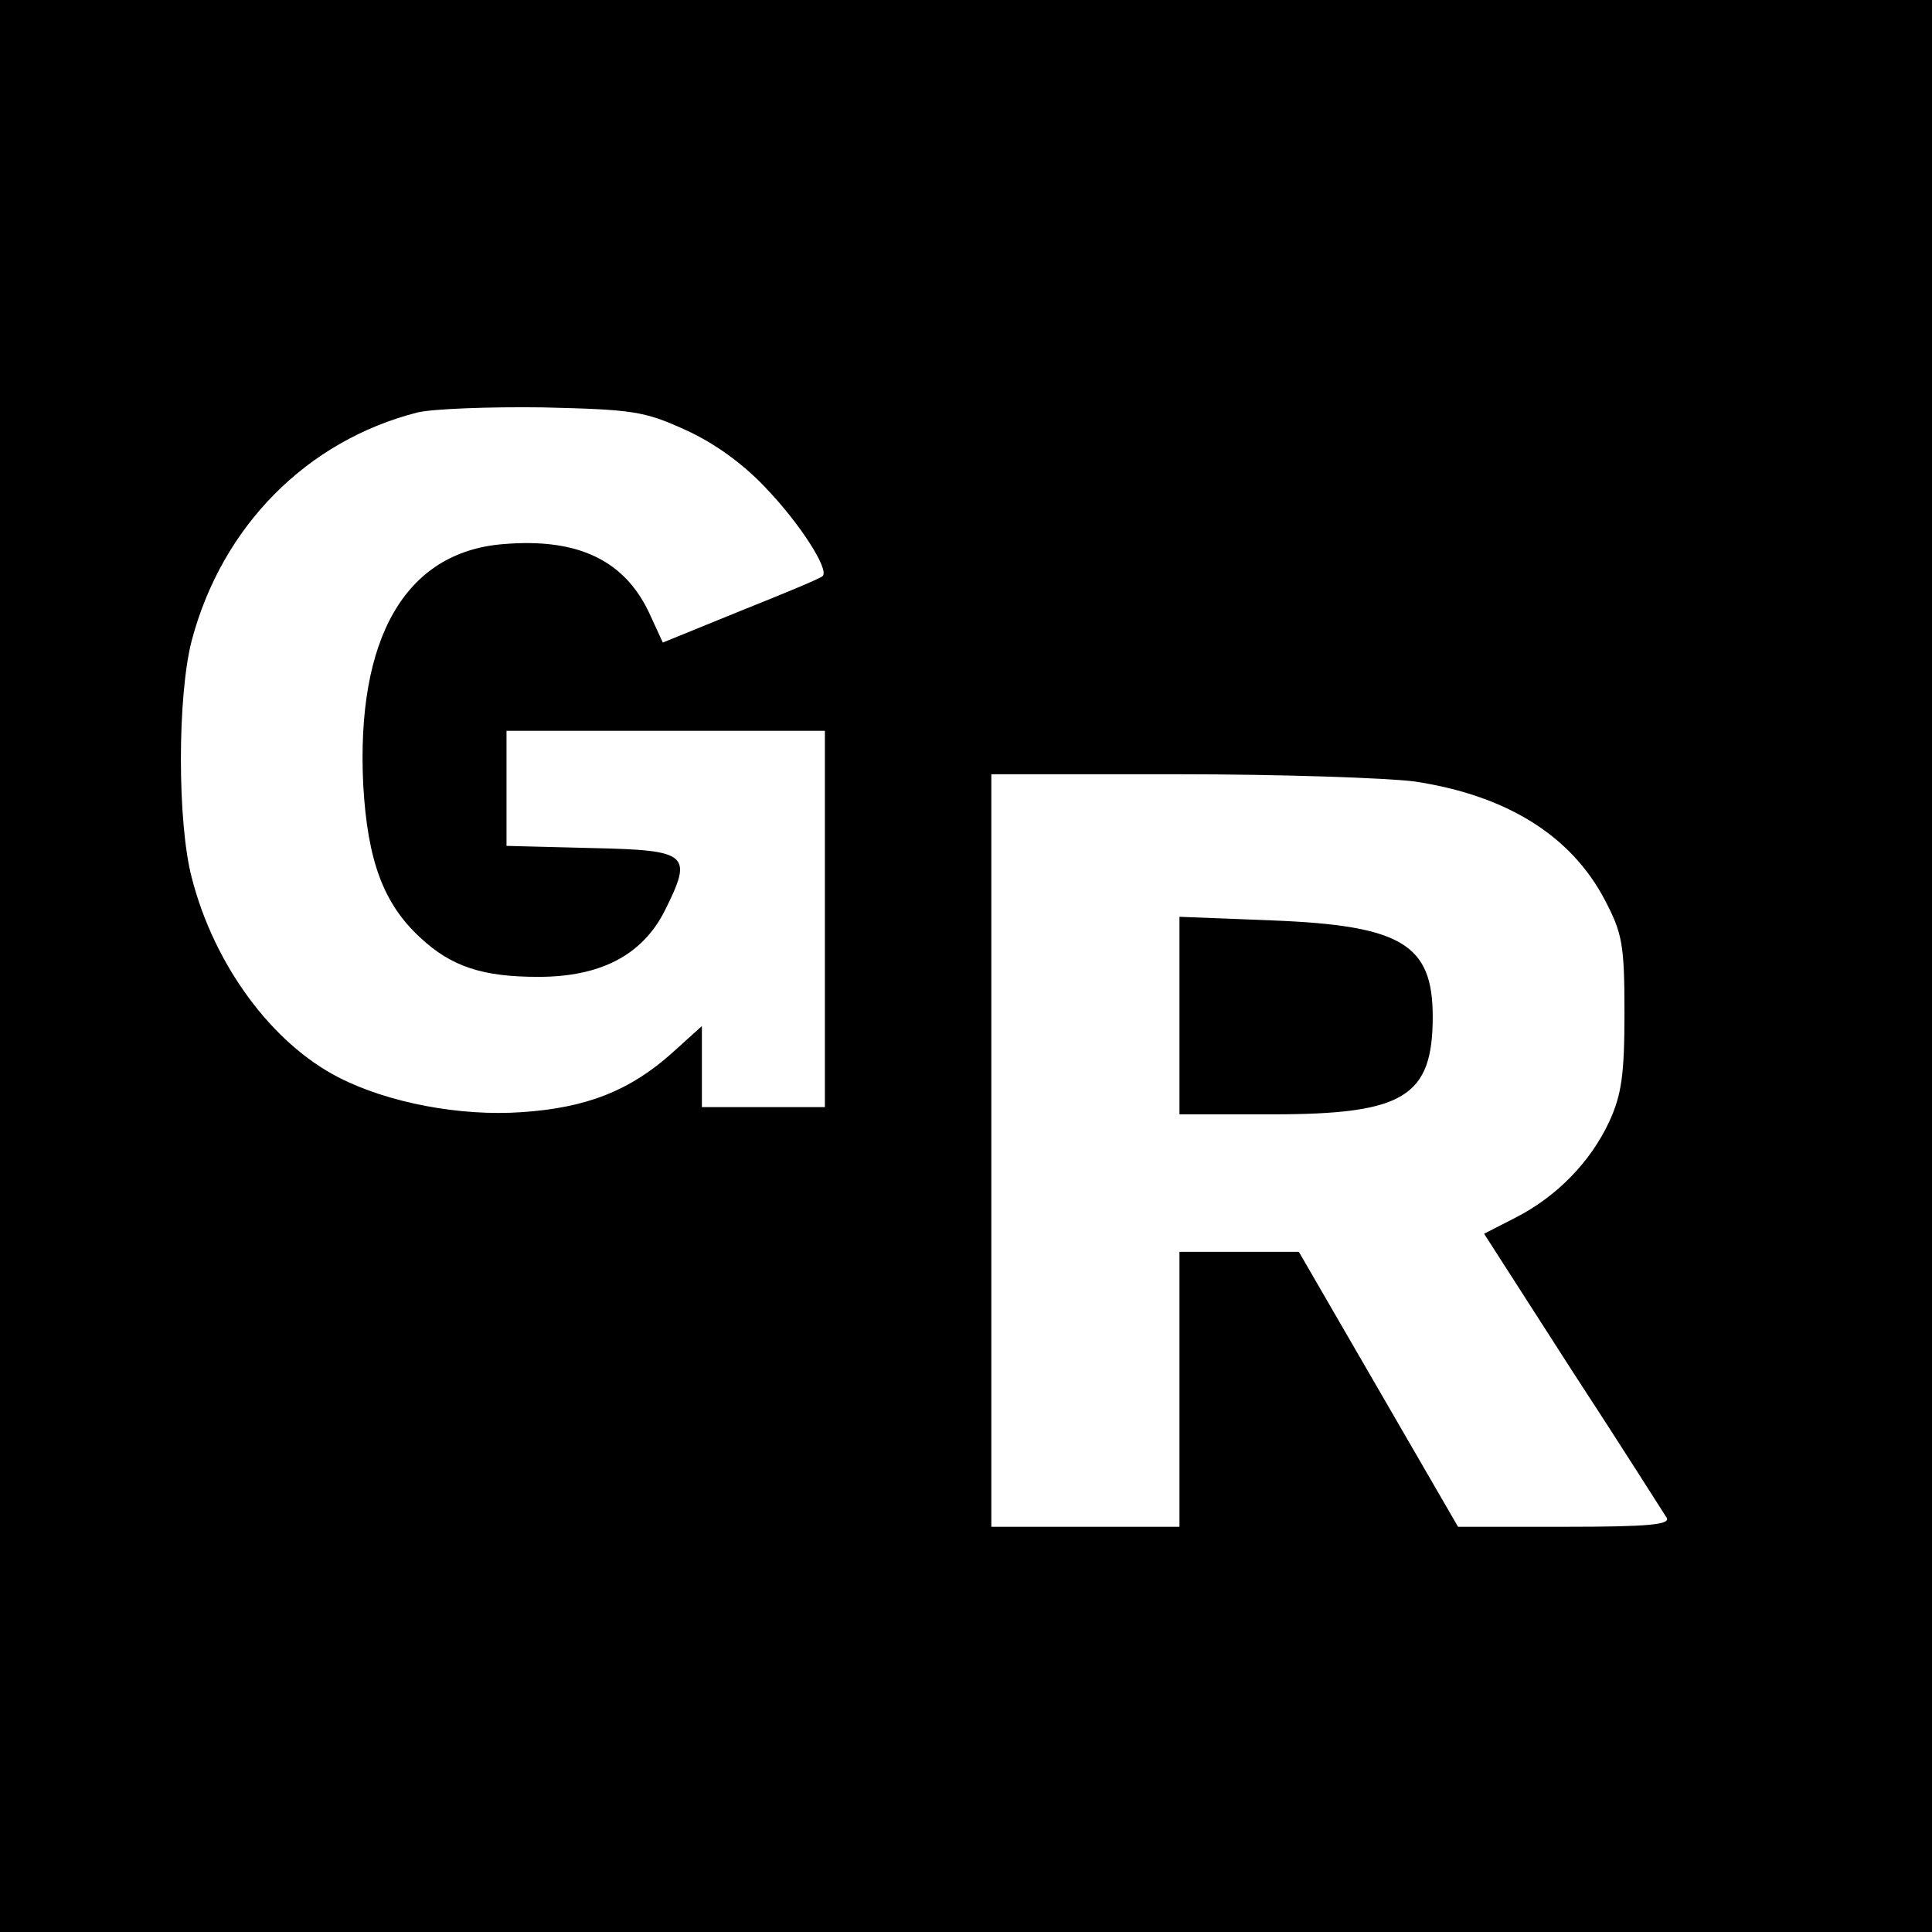
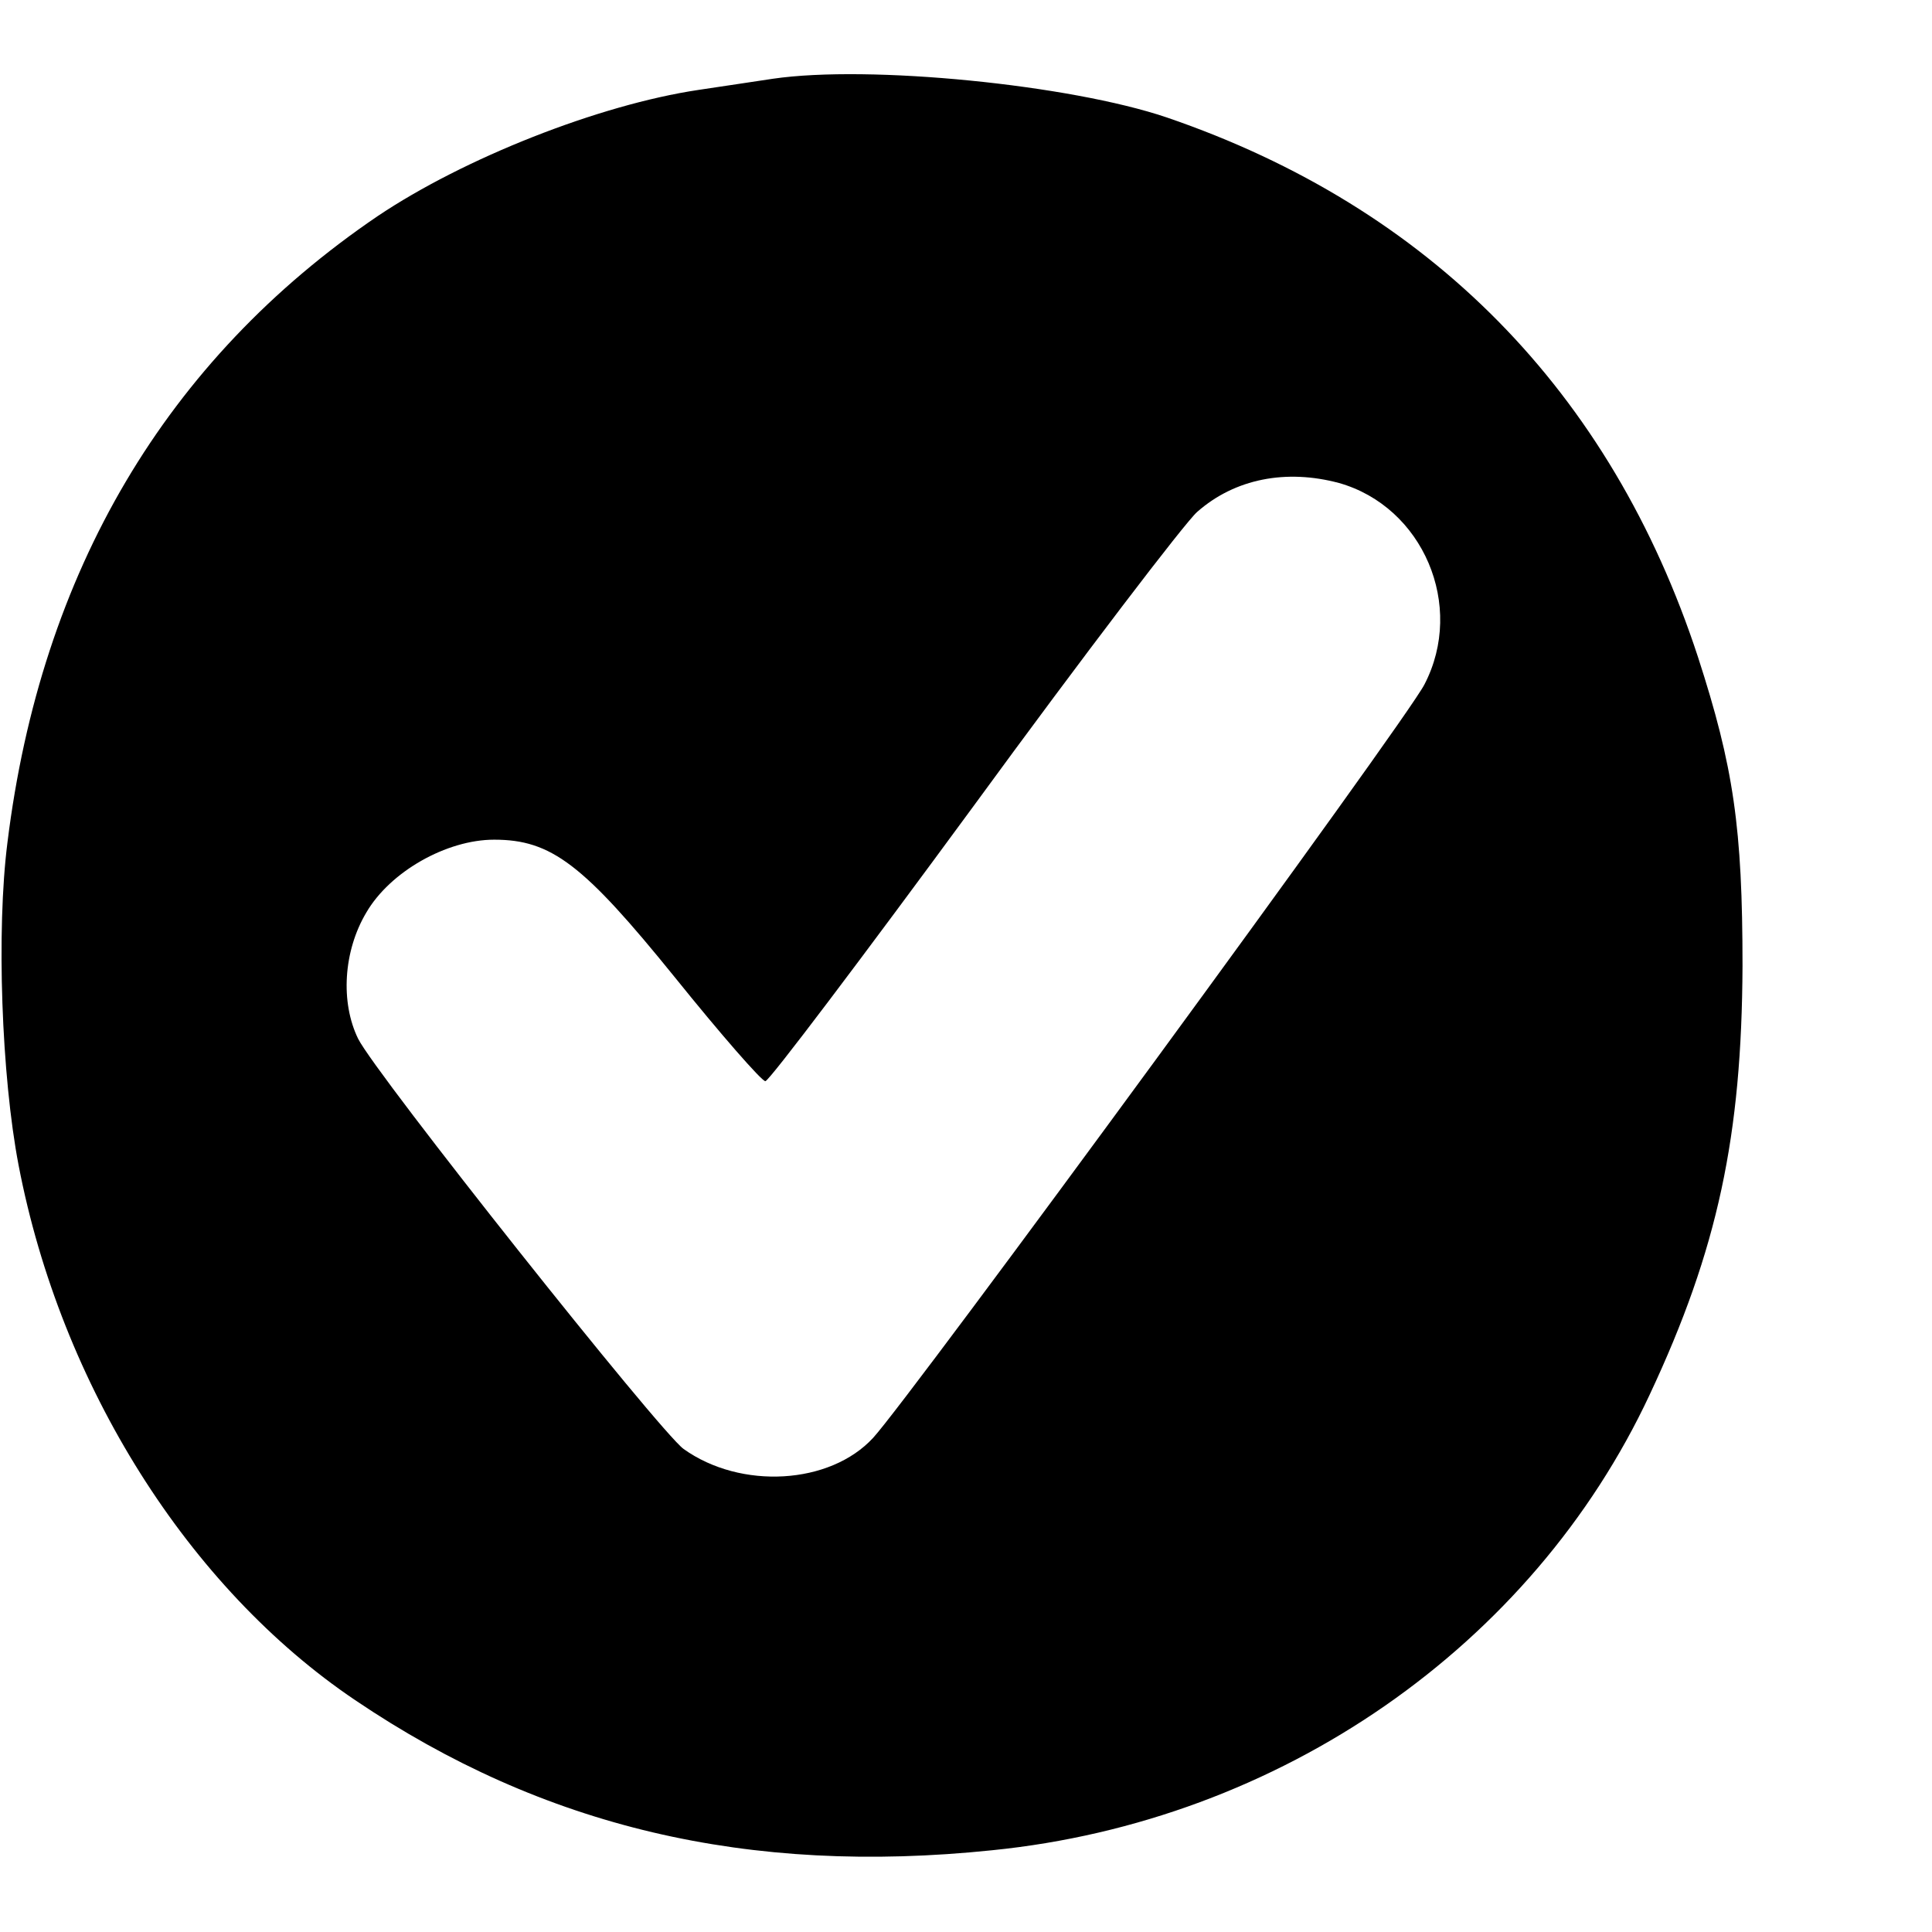
- <svg xmlns="http://www.w3.org/2000/svg" version="1.0" width="267pt" height="267pt" viewBox="0 0 267 267" preserveAspectRatio="xMidYMid meet">
-   <g transform="translate(0,267) scale(0.1,-0.1)" fill="#000000" stroke="none">
-     <path d="M0 1335 l0 -1335 1335 0 1335 0 0 1335 0 1335 -1335 0 -1335 0 0 -1335z m947 741 c40 -18 80 -47 111 -80 48 -50 88 -113 79 -122 -2 -3 -53 -24 -113 -48 l-108 -44 -17 37 c-34 76 -99 108 -204 99 -135 -11 -203 -130 -193 -333 6 -105 28 -164 79 -211 43 -40 86 -54 163 -54 86 0 143 30 174 90 40 80 35 85 -100 88 l-118 3 0 79 0 80 220 0 220 0 0 -260 0 -260 -85 0 -85 0 0 56 0 56 -41 -37 c-58 -52 -118 -76 -208 -82 -85 -6 -185 13 -253 48 -92 47 -172 155 -203 276 -20 76 -20 251 0 328 42 158 159 276 312 315 21 5 99 8 173 7 124 -3 140 -5 197 -31z m1008 -486 c126 -19 216 -74 263 -164 24 -46 27 -61 27 -156 0 -85 -4 -113 -21 -150 -26 -56 -73 -104 -130 -133 l-43 -22 122 -190 c68 -104 126 -196 130 -202 7 -10 -24 -13 -140 -13 l-148 0 -110 190 -110 190 -82 0 -83 0 0 -190 0 -190 -130 0 -130 0 0 520 0 520 258 0 c141 0 288 -5 327 -10z" />
-     <path d="M1630 1266 l0 -136 128 0 c182 0 222 24 222 135 0 100 -43 126 -222 133 l-128 5 0 -137z" />
+ <svg xmlns="http://www.w3.org/2000/svg" version="1.0" width="260pt" height="260pt" viewBox="0 0 260 260" preserveAspectRatio="xMidYMid meet">
+   <g transform="translate(0,260) scale(0.1,-0.1)" fill="#000000" stroke="none">
+     <path d="M1040 2494 c-14 -2 -59 -9 -100 -15 -134 -20 -316 -92 -432 -170 -284 -193 -453 -478 -498 -843 -15 -118 -8 -314 15 -434 57 -297 229 -569 453 -720 253 -171 529 -236 857 -202 388 39 727 275 885 613 92 196 124 349 125 577 0 186 -12 268 -60 416 -117 357 -361 605 -715 726 -130 44 -400 71 -530 52z m762 -544 c113 -32 170 -165 115 -271 -24 -48 -693 -961 -742 -1014 -58 -63 -178 -70 -255 -15 -32 23 -414 504 -438 552 -24 49 -20 118 11 170 32 55 108 98 172 98 77 0 120 -33 243 -185 62 -77 117 -140 122 -140 5 0 131 167 280 370 149 204 285 382 301 396 51 45 120 58 191 39z" />
  </g>
</svg>
